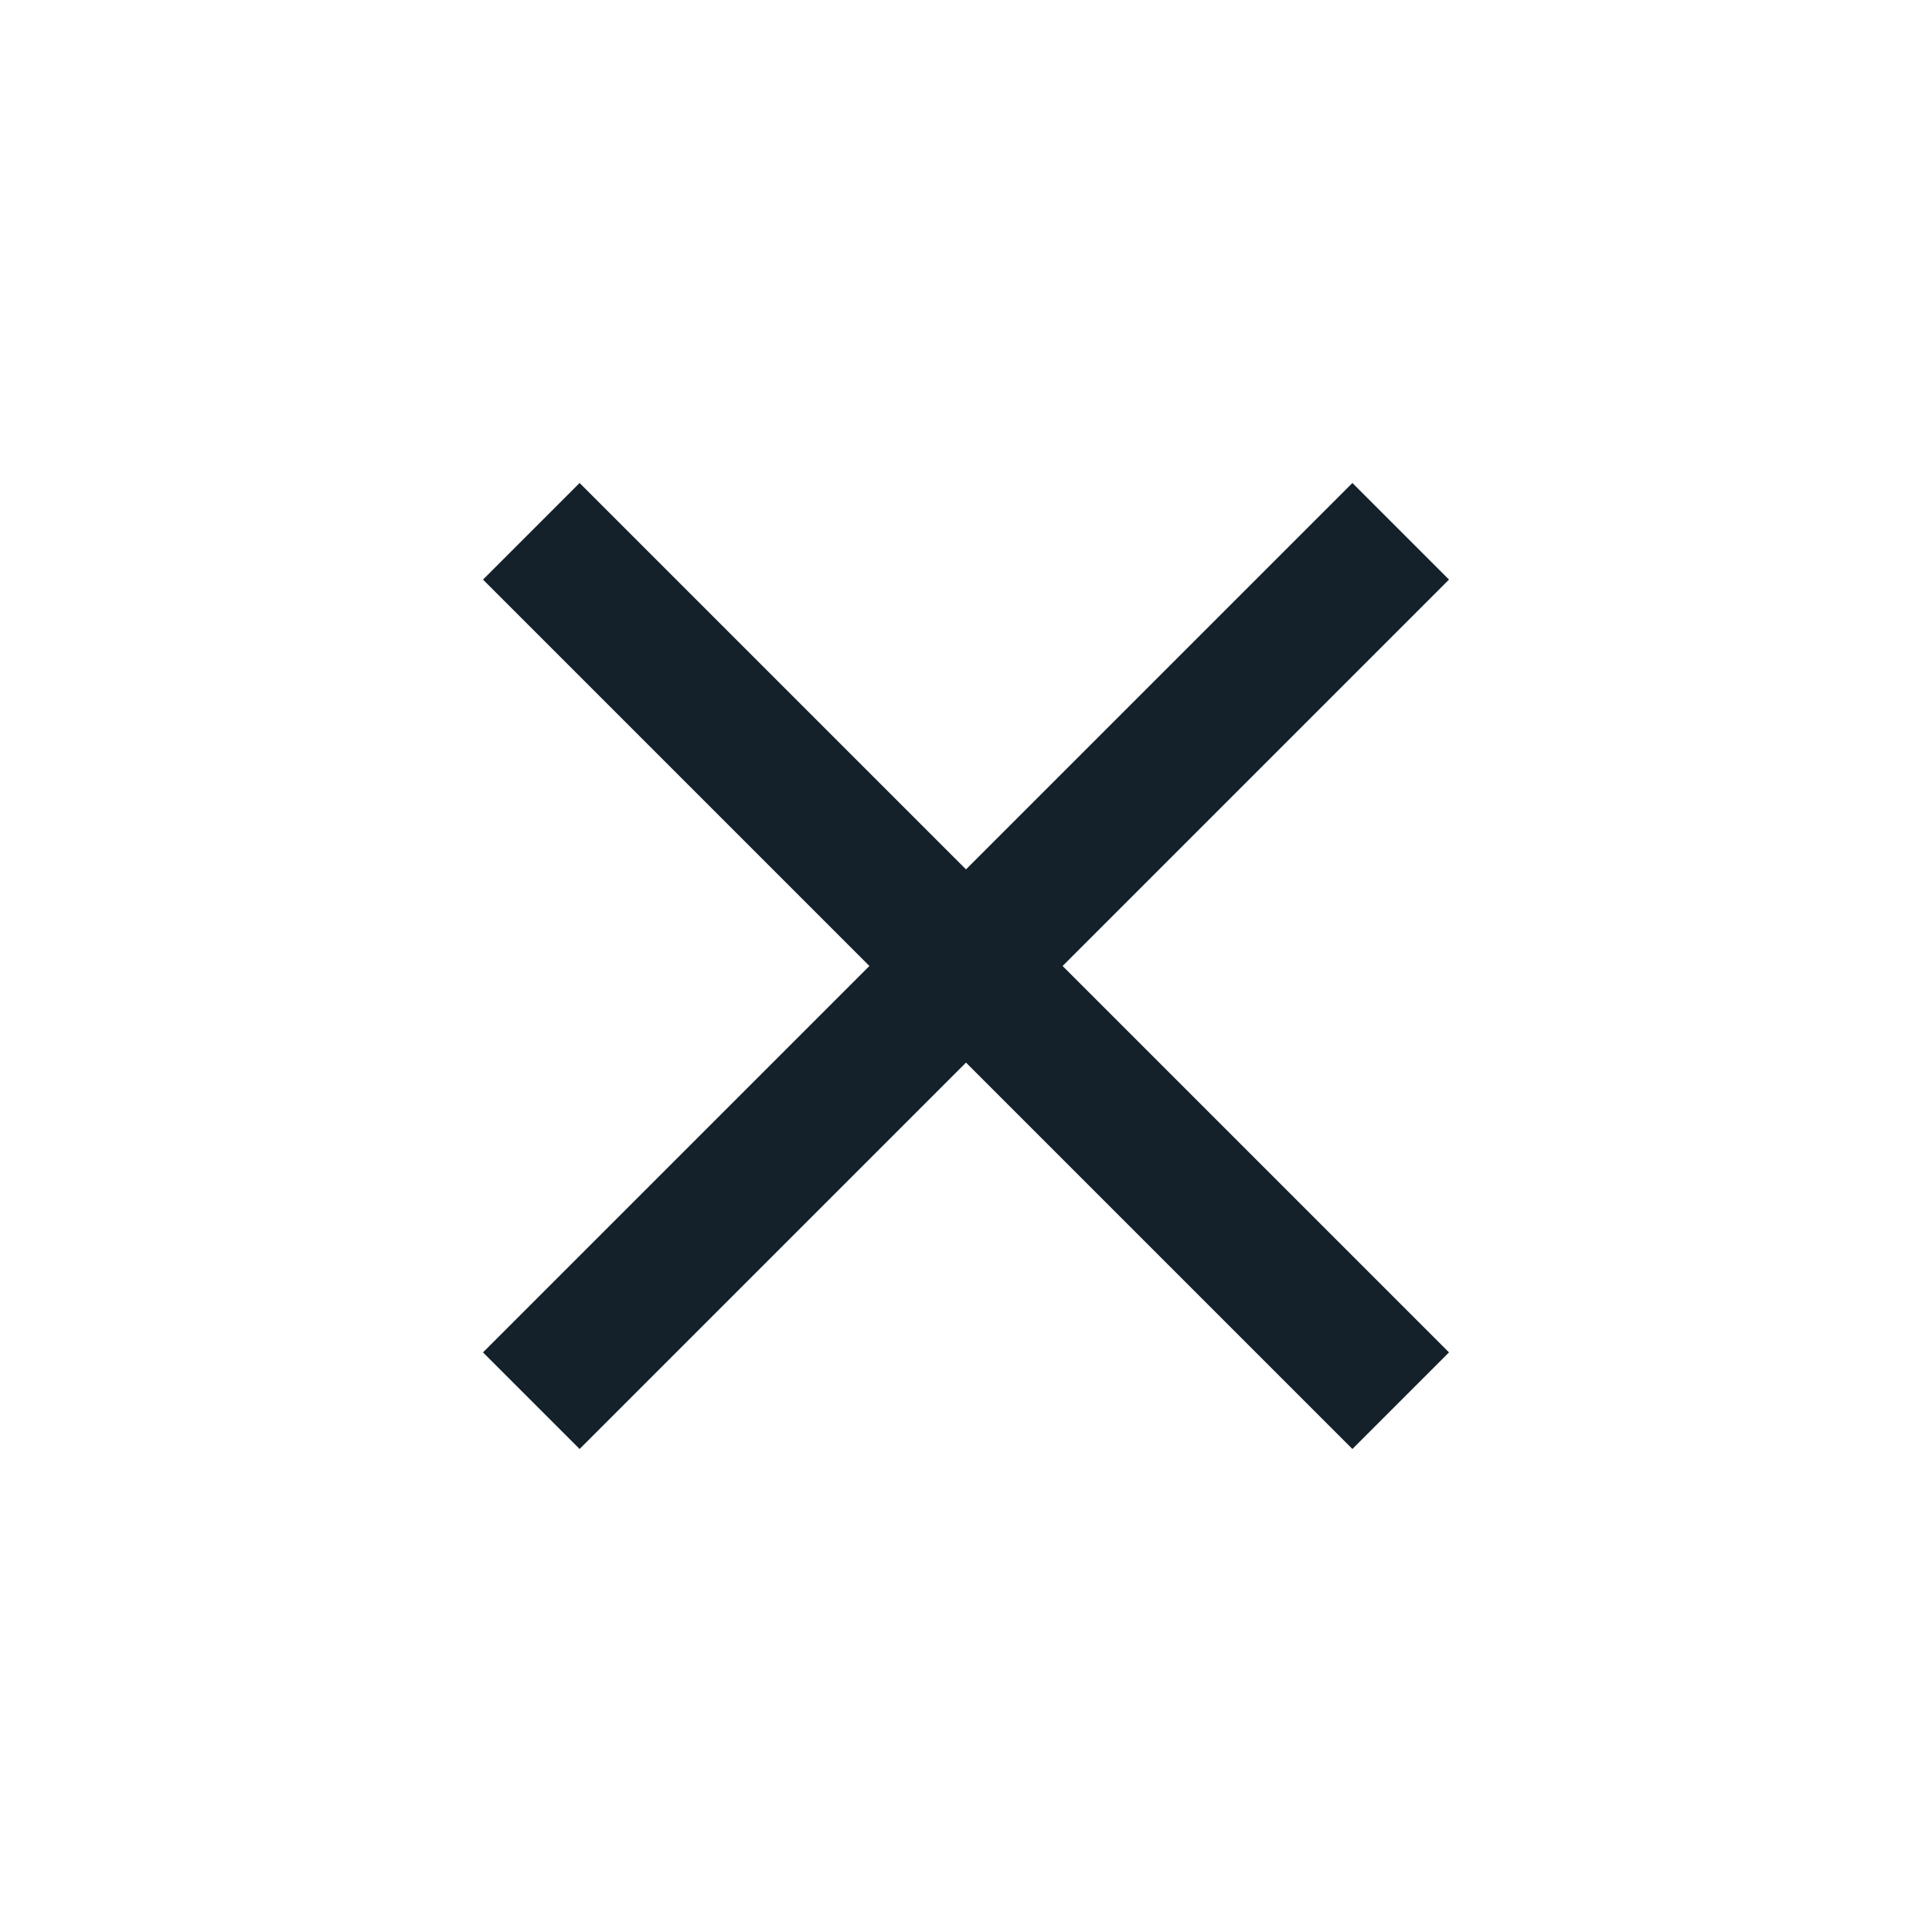
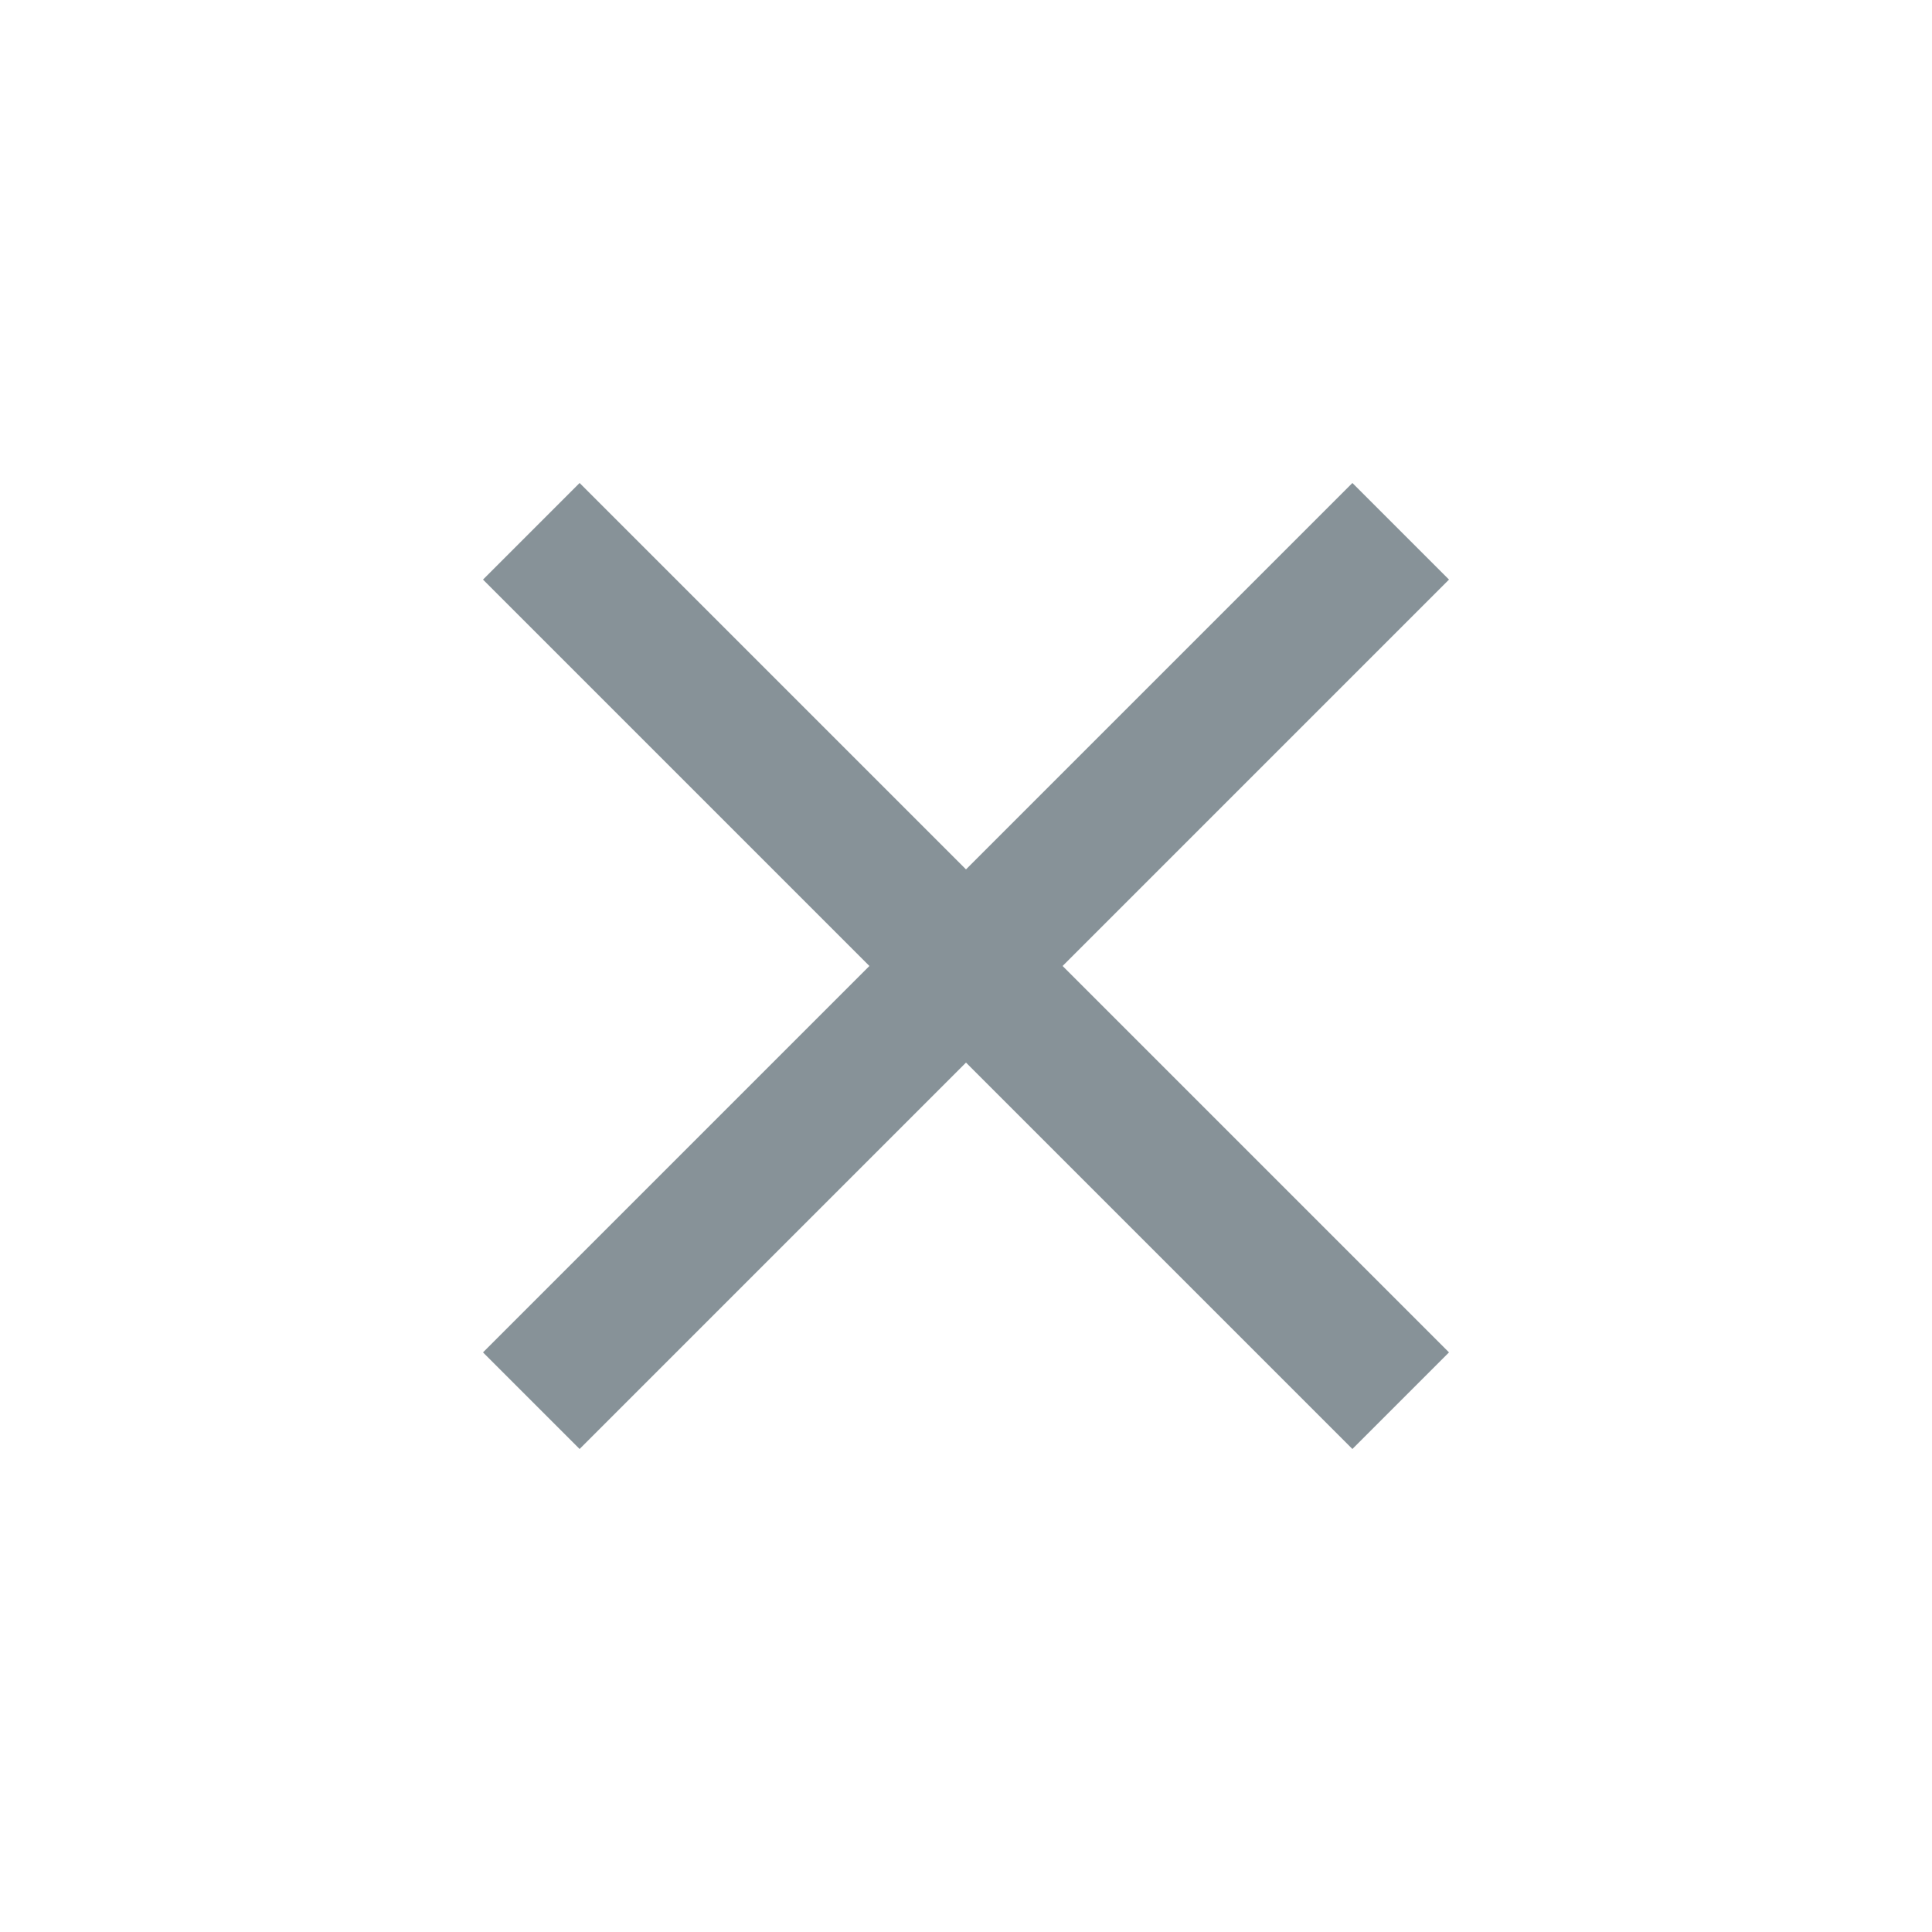
- <svg xmlns="http://www.w3.org/2000/svg" width="24" height="24" viewBox="0 0 24 24" fill="none">
-   <path d="M7.2 18L6 16.8L10.8 12L6 7.2L7.2 6L12 10.8L16.8 6L18 7.2L13.2 12L18 16.8L16.8 18L12 13.2L7.2 18Z" fill="#14212B" />
+ <svg xmlns="http://www.w3.org/2000/svg" width="12" height="12" viewBox="0 0 24 24" fill="none">
+   <path d="M7.2 18L6 16.8L10.8 12L6 7.2L7.2 6L12 10.8L16.8 6L18 7.2L13.2 12L18 16.8L16.8 18L12 13.2L7.2 18Z" fill="#879298" />
</svg>
